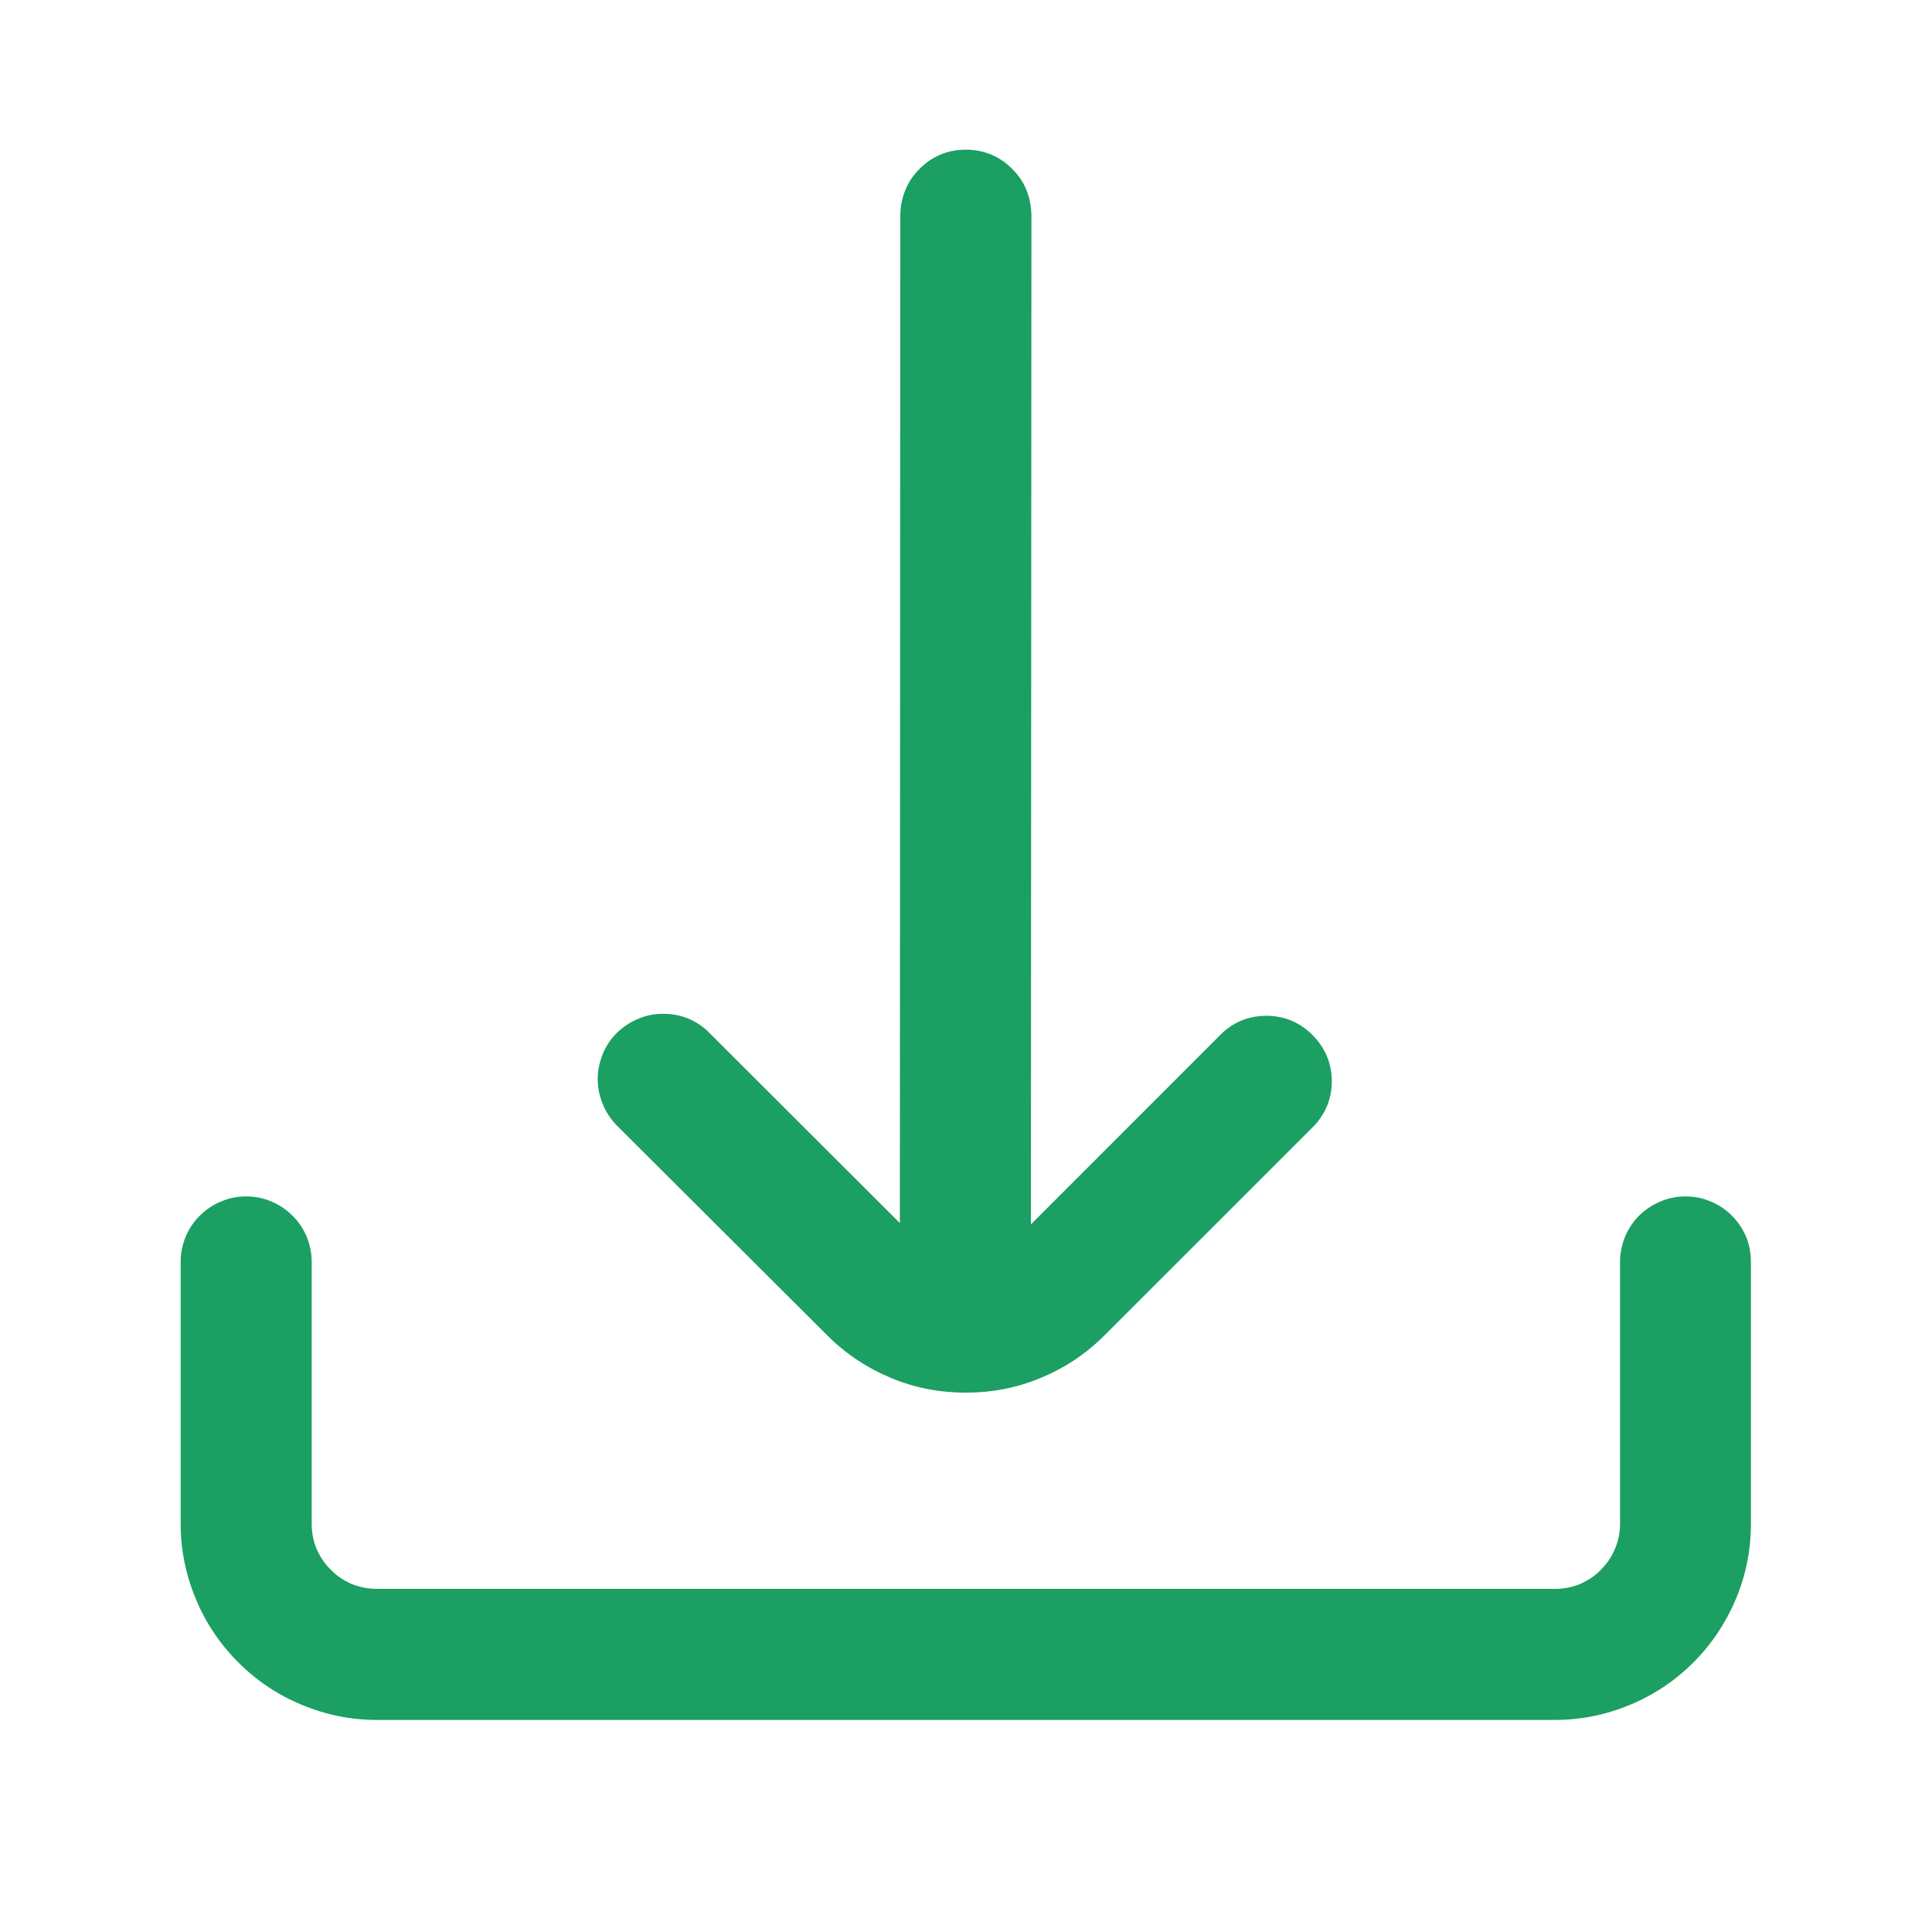
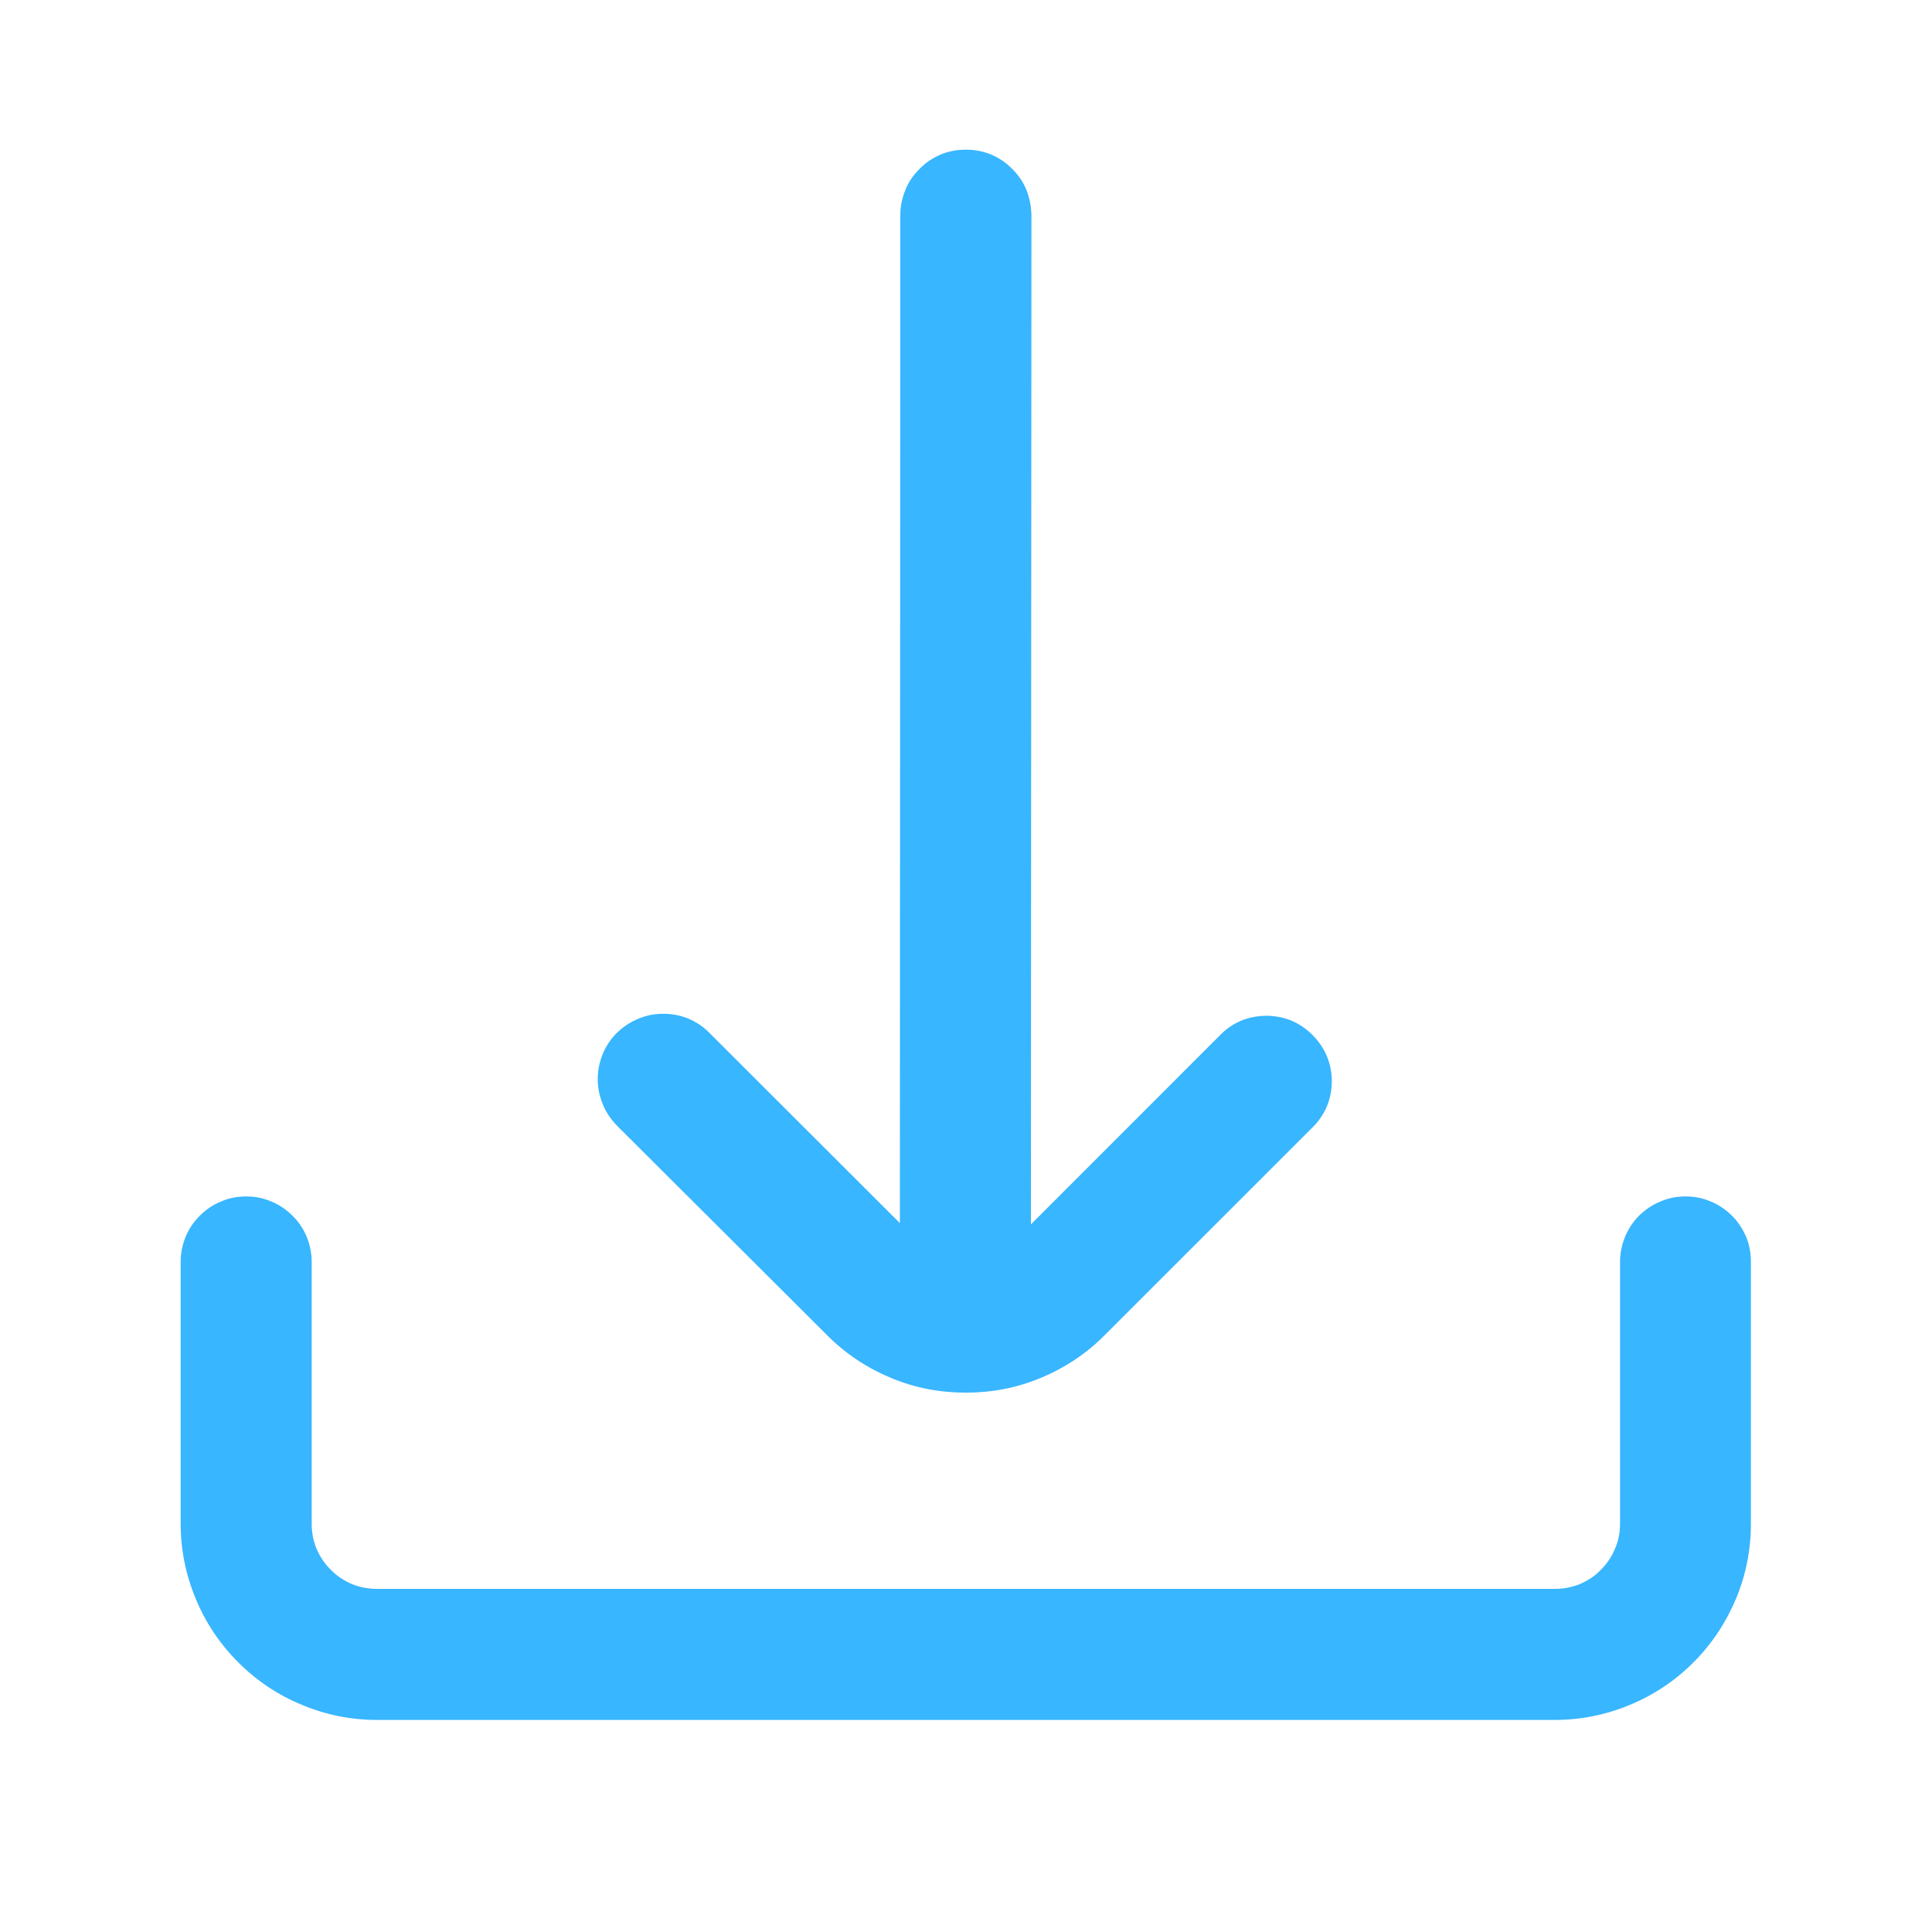
<svg xmlns="http://www.w3.org/2000/svg" width="40" zoomAndPan="magnify" viewBox="0 0 30 30" height="40" preserveAspectRatio="xMidYMid meet" version="1.0">
  <defs>
-     <clipPath id="25e0f39717">
+     <clipPath id="c6d7fe7b09">
      <path d="M 9 2.324 L 21 2.324 L 21 22 L 9 22 Z M 9 2.324 " clip-rule="nonzero" />
    </clipPath>
-     <clipPath id="7cc96b3e41">
+     <clipPath id="afb84897d9">
      <path d="M 2.805 18 L 27.484 18 L 27.484 27 L 2.805 27 Z M 2.805 18 " clip-rule="nonzero" />
    </clipPath>
  </defs>
-   <g clip-path="url(#25e0f39717)">
-     <path fill="#1b9f63" d="M 12.844 20.734 C 13.129 21.02 13.457 21.238 13.832 21.395 C 14.203 21.551 14.594 21.625 14.996 21.625 C 15.402 21.625 15.789 21.551 16.164 21.395 C 16.539 21.238 16.867 21.02 17.152 20.734 L 20.414 17.473 C 20.598 17.27 20.684 17.035 20.68 16.766 C 20.672 16.492 20.57 16.262 20.379 16.07 C 20.188 15.879 19.957 15.781 19.688 15.773 C 19.414 15.77 19.18 15.855 18.98 16.039 L 16.008 19.012 L 16.016 3.34 C 16.012 3.203 15.988 3.074 15.938 2.949 C 15.887 2.824 15.812 2.715 15.715 2.621 C 15.621 2.523 15.512 2.453 15.387 2.398 C 15.262 2.348 15.133 2.324 14.996 2.324 C 14.863 2.324 14.734 2.348 14.609 2.398 C 14.484 2.453 14.375 2.523 14.281 2.621 C 14.184 2.715 14.109 2.824 14.059 2.949 C 14.008 3.074 13.98 3.203 13.98 3.34 L 13.973 18.992 L 11.016 16.039 C 10.922 15.941 10.812 15.871 10.688 15.816 C 10.562 15.766 10.434 15.742 10.297 15.742 C 10.164 15.742 10.035 15.766 9.91 15.82 C 9.785 15.871 9.676 15.945 9.578 16.039 C 9.484 16.133 9.41 16.242 9.359 16.367 C 9.309 16.492 9.281 16.621 9.281 16.758 C 9.281 16.891 9.309 17.02 9.359 17.145 C 9.41 17.27 9.484 17.379 9.578 17.477 Z M 12.844 20.734 " fill-opacity="1" fill-rule="nonzero" />
+   <g clip-path="url(#c6d7fe7b09)">
+     <path fill="#38b6ff" d="M 12.844 20.734 C 13.129 21.02 13.457 21.238 13.832 21.395 C 14.203 21.551 14.594 21.625 14.996 21.625 C 15.402 21.625 15.789 21.551 16.164 21.395 C 16.539 21.238 16.867 21.02 17.152 20.734 L 20.414 17.473 C 20.598 17.27 20.684 17.035 20.68 16.766 C 20.672 16.492 20.57 16.262 20.379 16.07 C 20.188 15.879 19.957 15.781 19.688 15.773 C 19.414 15.77 19.18 15.855 18.98 16.039 L 16.008 19.012 L 16.016 3.34 C 16.012 3.203 15.988 3.074 15.938 2.949 C 15.887 2.824 15.812 2.715 15.715 2.621 C 15.621 2.523 15.512 2.453 15.387 2.398 C 15.262 2.348 15.133 2.324 14.996 2.324 C 14.863 2.324 14.734 2.348 14.609 2.398 C 14.484 2.453 14.375 2.523 14.281 2.621 C 14.184 2.715 14.109 2.824 14.059 2.949 C 14.008 3.074 13.98 3.203 13.98 3.34 L 13.973 18.992 L 11.016 16.039 C 10.922 15.941 10.812 15.871 10.688 15.816 C 10.562 15.766 10.434 15.742 10.297 15.742 C 10.164 15.742 10.035 15.766 9.91 15.82 C 9.785 15.871 9.676 15.945 9.578 16.039 C 9.484 16.133 9.41 16.242 9.359 16.367 C 9.309 16.492 9.281 16.621 9.281 16.758 C 9.281 16.891 9.309 17.02 9.359 17.145 C 9.41 17.27 9.484 17.379 9.578 17.477 Z M 12.844 20.734 " fill-opacity="1" fill-rule="nonzero" />
  </g>
-   <g clip-path="url(#7cc96b3e41)">
-     <path fill="#1b9f63" d="M 26.172 18.578 C 26.039 18.578 25.91 18.602 25.785 18.656 C 25.66 18.707 25.551 18.781 25.453 18.875 C 25.359 18.969 25.285 19.082 25.234 19.203 C 25.184 19.328 25.156 19.457 25.156 19.594 L 25.156 23.656 C 25.156 23.793 25.133 23.922 25.078 24.047 C 25.027 24.172 24.953 24.281 24.859 24.375 C 24.766 24.473 24.656 24.543 24.531 24.598 C 24.406 24.648 24.277 24.672 24.141 24.672 L 5.855 24.672 C 5.719 24.672 5.59 24.648 5.465 24.598 C 5.34 24.543 5.23 24.473 5.137 24.375 C 5.039 24.281 4.969 24.172 4.914 24.047 C 4.863 23.922 4.84 23.793 4.84 23.656 L 4.84 19.594 C 4.84 19.457 4.812 19.328 4.762 19.203 C 4.711 19.082 4.637 18.969 4.539 18.875 C 4.445 18.781 4.336 18.707 4.211 18.656 C 4.086 18.602 3.957 18.578 3.824 18.578 C 3.688 18.578 3.559 18.602 3.434 18.656 C 3.309 18.707 3.199 18.781 3.105 18.875 C 3.008 18.969 2.934 19.082 2.883 19.203 C 2.832 19.328 2.805 19.457 2.805 19.594 L 2.805 23.656 C 2.805 24.062 2.883 24.449 3.039 24.824 C 3.191 25.195 3.414 25.527 3.699 25.812 C 3.984 26.098 4.316 26.32 4.688 26.473 C 5.062 26.629 5.449 26.707 5.855 26.707 L 24.141 26.707 C 24.547 26.707 24.934 26.629 25.309 26.473 C 25.68 26.32 26.012 26.098 26.297 25.812 C 26.582 25.527 26.801 25.195 26.957 24.824 C 27.113 24.449 27.188 24.062 27.188 23.656 L 27.188 19.594 C 27.188 19.457 27.164 19.328 27.113 19.203 C 27.059 19.082 26.988 18.969 26.891 18.875 C 26.797 18.781 26.688 18.707 26.562 18.656 C 26.438 18.602 26.309 18.578 26.172 18.578 Z M 26.172 18.578 " fill-opacity="1" fill-rule="nonzero" />
+   <g clip-path="url(#afb84897d9)">
+     <path fill="#38b6ff" d="M 26.172 18.578 C 26.039 18.578 25.91 18.602 25.785 18.656 C 25.66 18.707 25.551 18.781 25.453 18.875 C 25.359 18.969 25.285 19.082 25.234 19.203 C 25.184 19.328 25.156 19.457 25.156 19.594 L 25.156 23.656 C 25.156 23.793 25.133 23.922 25.078 24.047 C 25.027 24.172 24.953 24.281 24.859 24.375 C 24.766 24.473 24.656 24.543 24.531 24.598 C 24.406 24.648 24.277 24.672 24.141 24.672 L 5.855 24.672 C 5.719 24.672 5.59 24.648 5.465 24.598 C 5.34 24.543 5.23 24.473 5.137 24.375 C 5.039 24.281 4.969 24.172 4.914 24.047 C 4.863 23.922 4.84 23.793 4.84 23.656 L 4.84 19.594 C 4.84 19.457 4.812 19.328 4.762 19.203 C 4.711 19.082 4.637 18.969 4.539 18.875 C 4.445 18.781 4.336 18.707 4.211 18.656 C 4.086 18.602 3.957 18.578 3.824 18.578 C 3.688 18.578 3.559 18.602 3.434 18.656 C 3.309 18.707 3.199 18.781 3.105 18.875 C 3.008 18.969 2.934 19.082 2.883 19.203 C 2.832 19.328 2.805 19.457 2.805 19.594 L 2.805 23.656 C 2.805 24.062 2.883 24.449 3.039 24.824 C 3.191 25.195 3.414 25.527 3.699 25.812 C 3.984 26.098 4.316 26.32 4.688 26.473 C 5.062 26.629 5.449 26.707 5.855 26.707 L 24.141 26.707 C 24.547 26.707 24.934 26.629 25.309 26.473 C 25.68 26.32 26.012 26.098 26.297 25.812 C 26.582 25.527 26.801 25.195 26.957 24.824 C 27.113 24.449 27.188 24.062 27.188 23.656 L 27.188 19.594 C 27.188 19.457 27.164 19.328 27.113 19.203 C 27.059 19.082 26.988 18.969 26.891 18.875 C 26.797 18.781 26.688 18.707 26.562 18.656 C 26.438 18.602 26.309 18.578 26.172 18.578 Z M 26.172 18.578 " fill-opacity="1" fill-rule="nonzero" />
  </g>
</svg>
